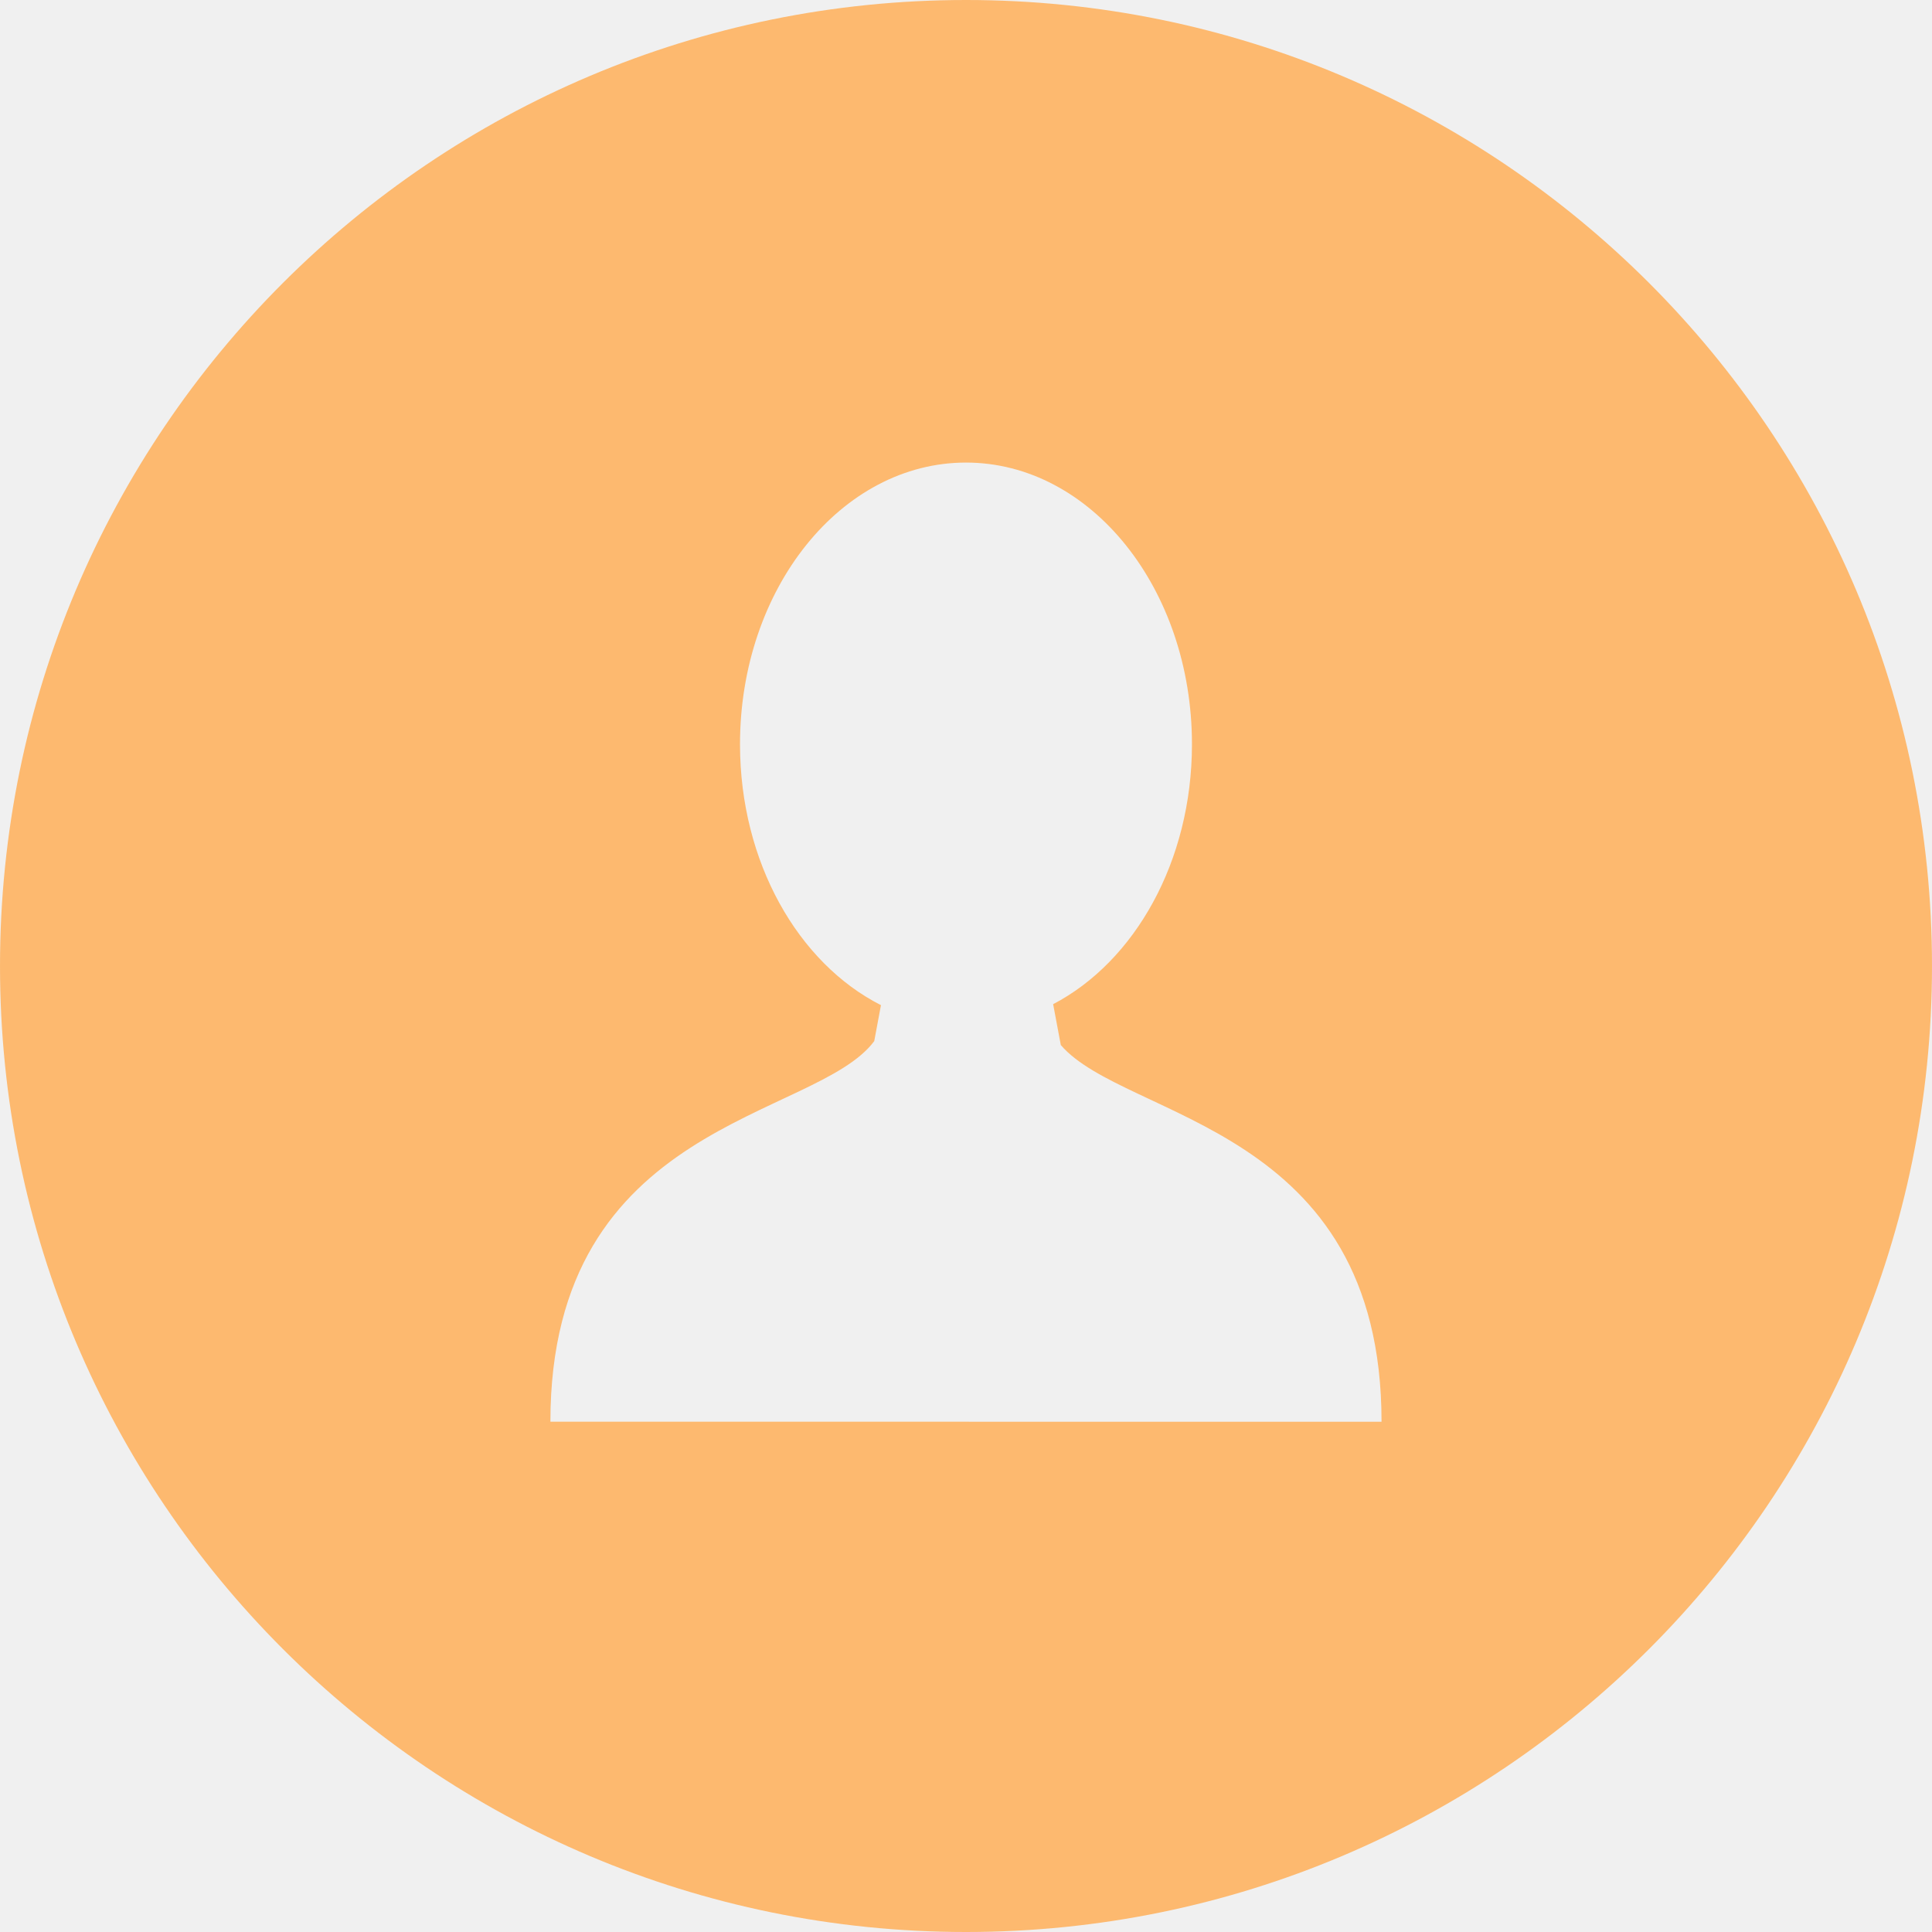
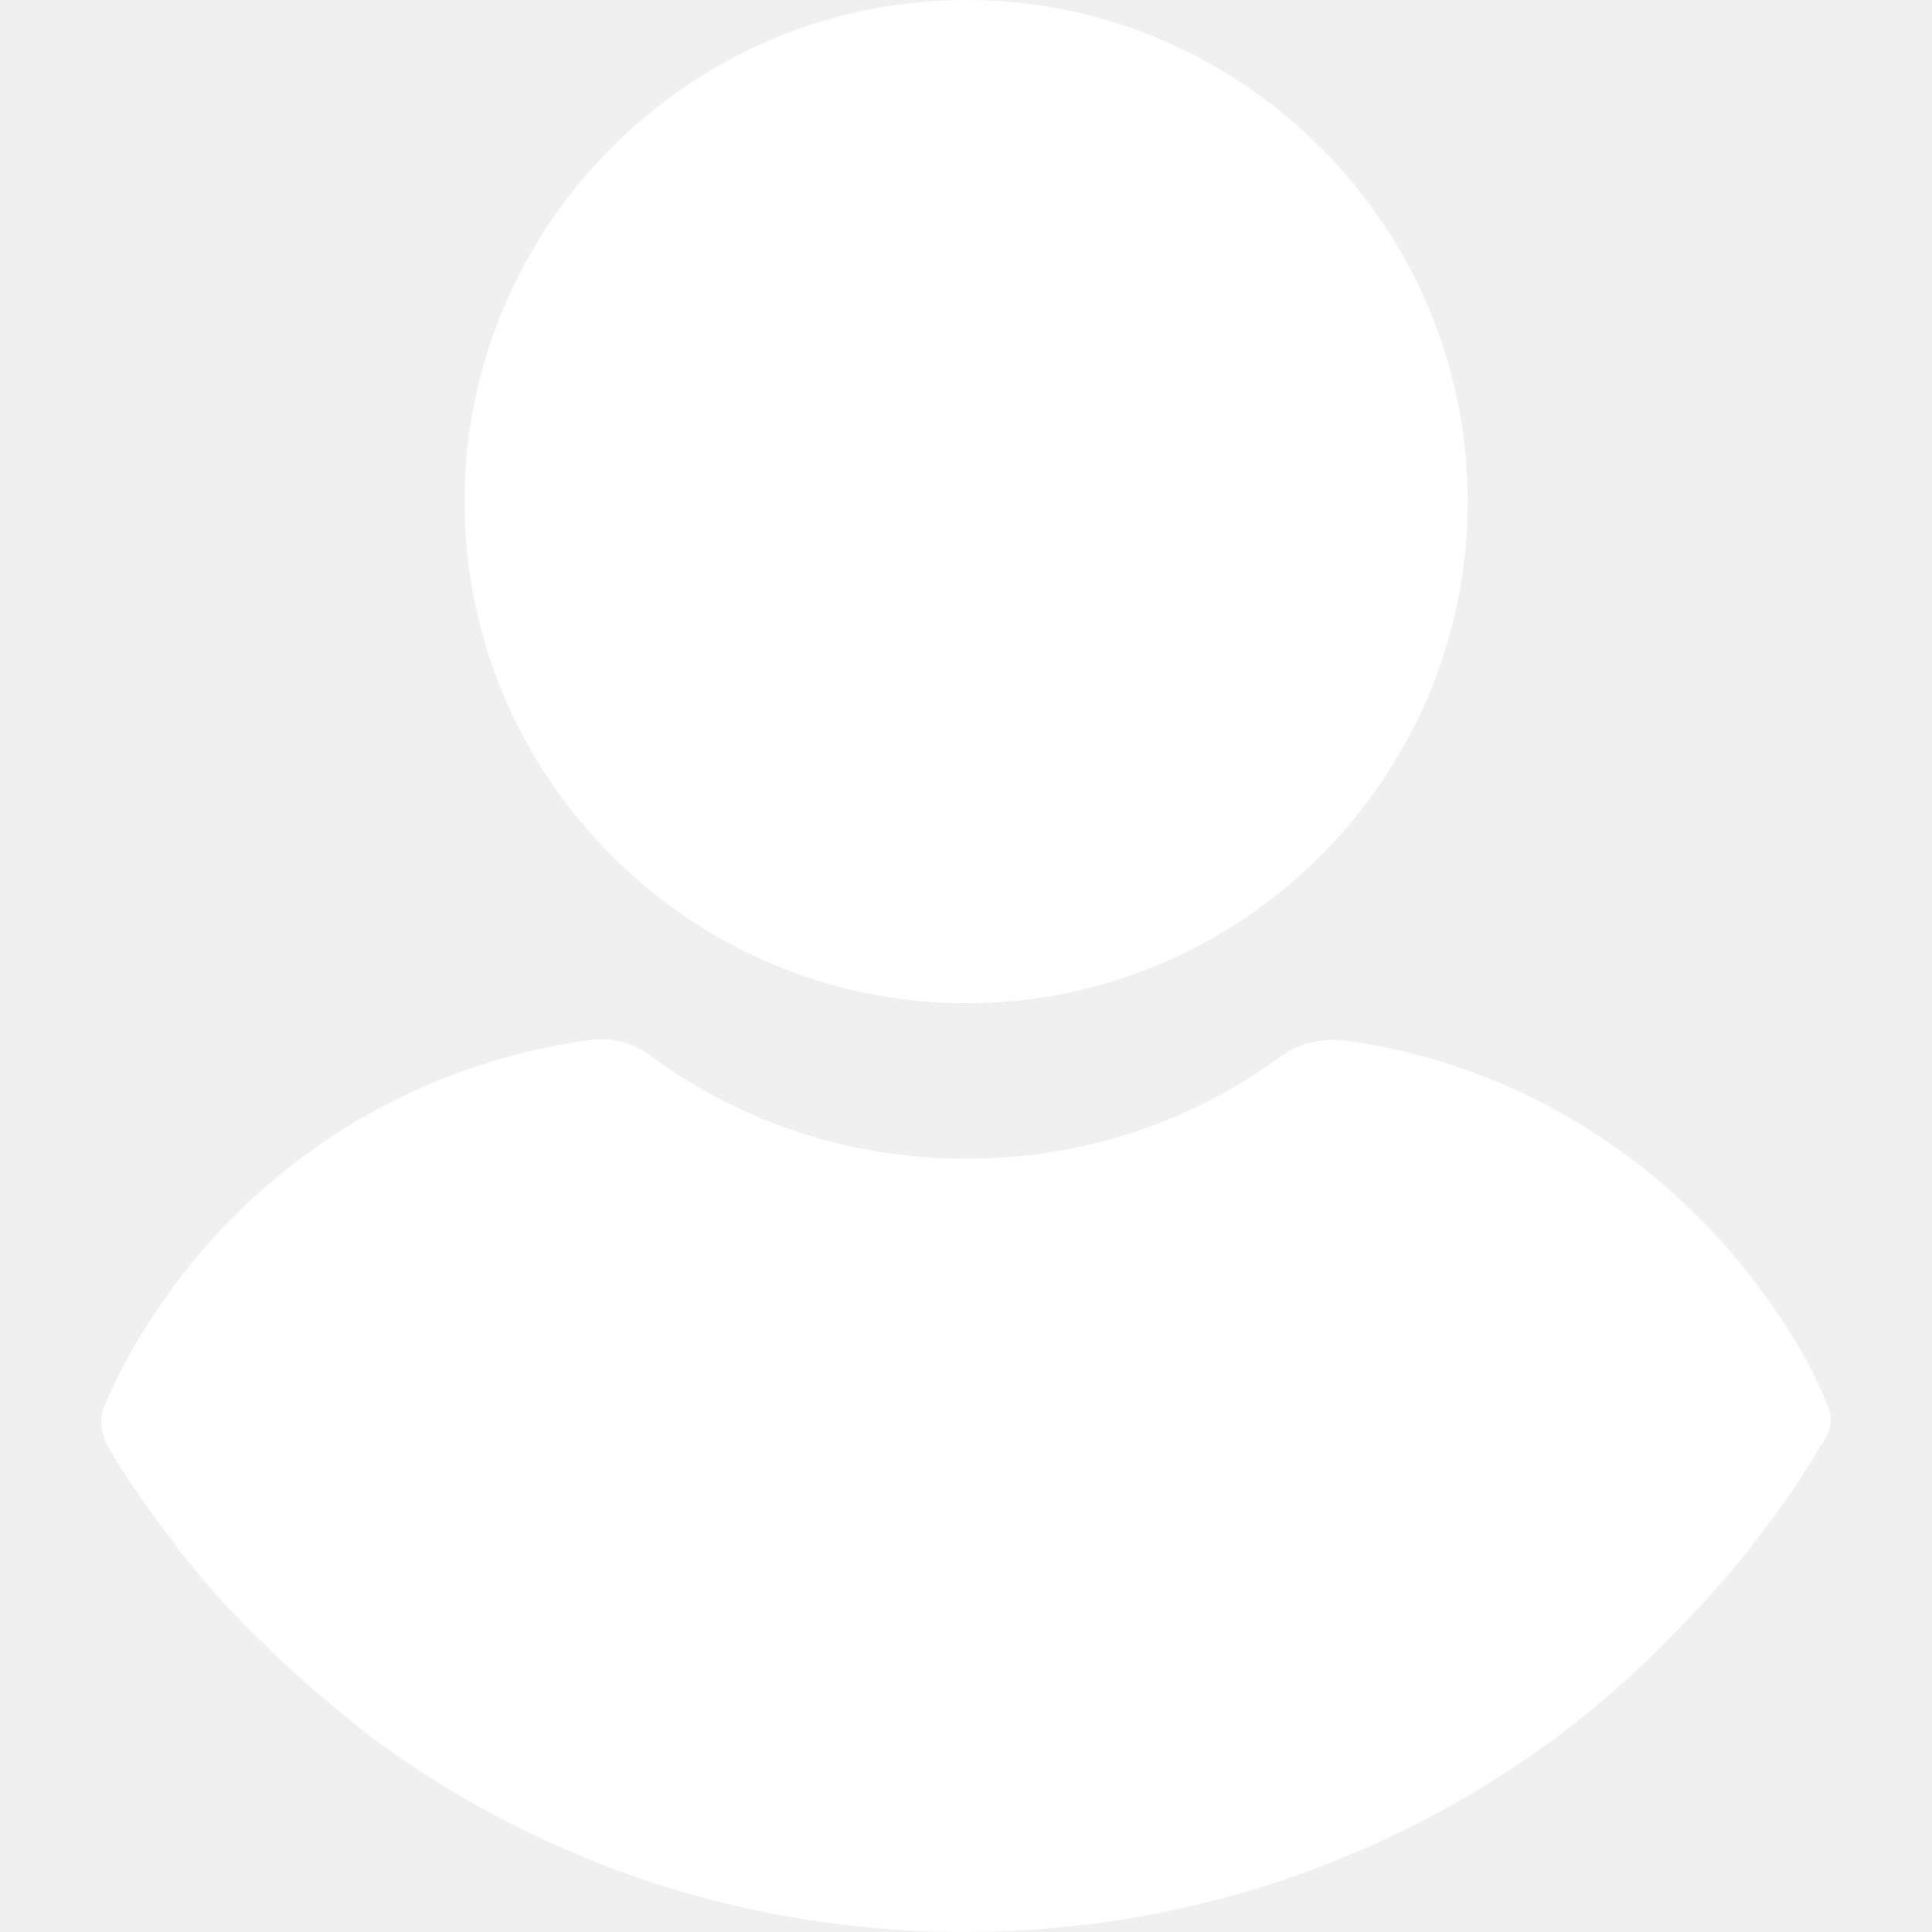
- <svg xmlns="http://www.w3.org/2000/svg" version="1.1" id="Layer_1" x="0px" y="0px" viewBox="0 0 299.997 299.997" style="enable-background:new 0 0 299.997 299.997;" xml:space="preserve" width="300px" height="300px" class="">
+ <svg xmlns="http://www.w3.org/2000/svg" version="1.1" width="512" height="512" x="0" y="0" viewBox="0 0 460.8 460.8" style="enable-background:new 0 0 512 512" xml:space="preserve" class="">
  <g>
    <g>
      <g>
-         <path d="M149.996,0C67.157,0,0.001,67.158,0.001,149.997c0,82.837,67.156,150,149.995,150s150-67.163,150-150    C299.996,67.156,232.835,0,149.996,0z M150.453,220.763v-0.002h-0.916H85.465c0-46.856,41.152-46.845,50.284-59.097l1.045-5.587    c-12.83-6.502-21.887-22.178-21.887-40.512c0-24.154,15.712-43.738,35.089-43.738c19.377,0,35.089,19.584,35.089,43.738    c0,18.178-8.896,33.756-21.555,40.361l1.19,6.349c10.019,11.658,49.802,12.418,49.802,58.488H150.453z" data-original="#000000" class="active-path" data-old_color="#F0B371" fill="#FDB96F" />
+         <path d="M230.432,0c-65.829,0-119.641,53.812-119.641,119.641s53.812,119.641,119.641,119.641s119.641-53.812,119.641-119.641    S296.261,0,230.432,0z" fill="#ffffff" data-original="#000000" style="" class="" />
      </g>
    </g>
+     <g>
+       <g>
+         <path d="M435.755,334.89c-3.135-7.837-7.314-15.151-12.016-21.943c-24.033-35.527-61.126-59.037-102.922-64.784    c-5.224-0.522-10.971,0.522-15.151,3.657c-21.943,16.196-48.065,24.555-75.233,24.555s-53.29-8.359-75.233-24.555    c-4.18-3.135-9.927-4.702-15.151-3.657c-41.796,5.747-79.412,29.257-102.922,64.784c-4.702,6.792-8.882,14.629-12.016,21.943    c-1.567,3.135-1.045,6.792,0.522,9.927c4.18,7.314,9.404,14.629,14.106,20.898c7.314,9.927,15.151,18.808,24.033,27.167    c7.314,7.314,15.673,14.106,24.033,20.898c41.273,30.825,90.906,47.02,142.106,47.02s100.833-16.196,142.106-47.02    c8.359-6.269,16.718-13.584,24.033-20.898c8.359-8.359,16.718-17.241,24.033-27.167c5.224-6.792,9.927-13.584,14.106-20.898    C436.8,341.682,437.322,338.024,435.755,334.89z" fill="#ffffff" data-original="#000000" style="" class="" />
+       </g>
+     </g>
+     <g>
+ </g>
+     <g>
+ </g>
+     <g>
+ </g>
+     <g>
+ </g>
+     <g>
+ </g>
+     <g>
+ </g>
+     <g>
+ </g>
+     <g>
+ </g>
+     <g>
+ </g>
+     <g>
+ </g>
+     <g>
+ </g>
+     <g>
+ </g>
+     <g>
+ </g>
+     <g>
+ </g>
+     <g>
+ </g>
  </g>
</svg>
